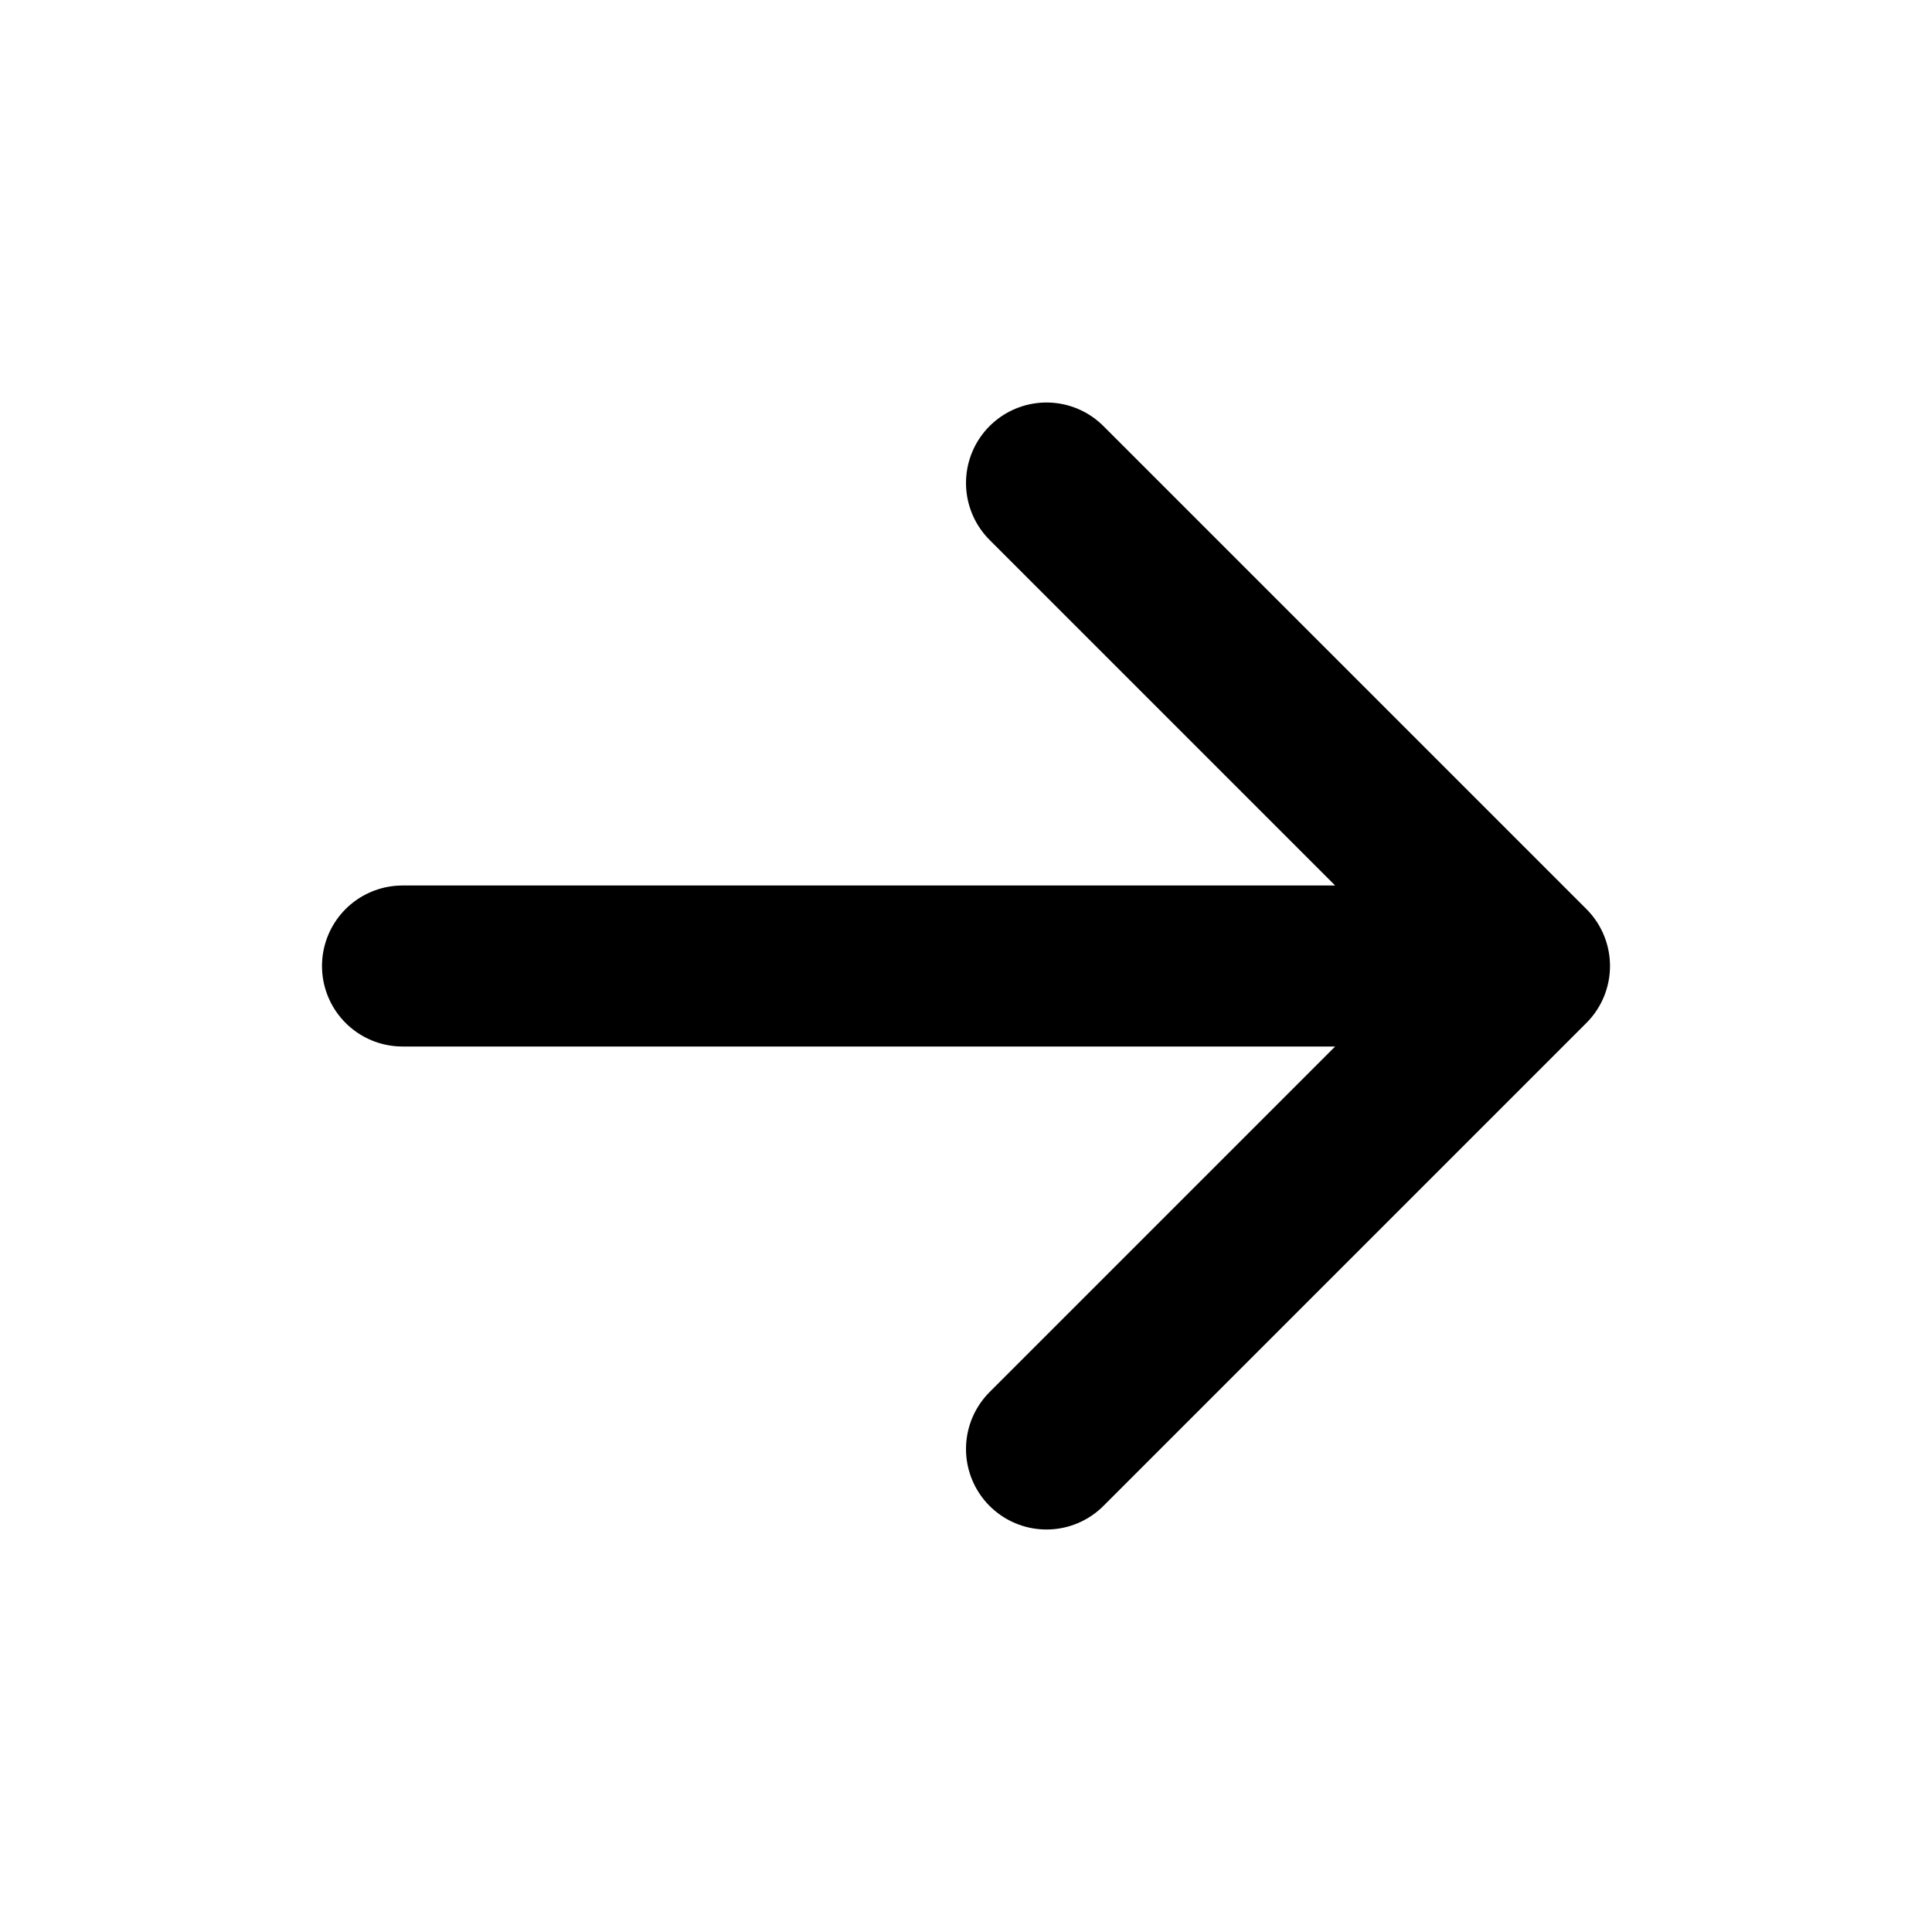
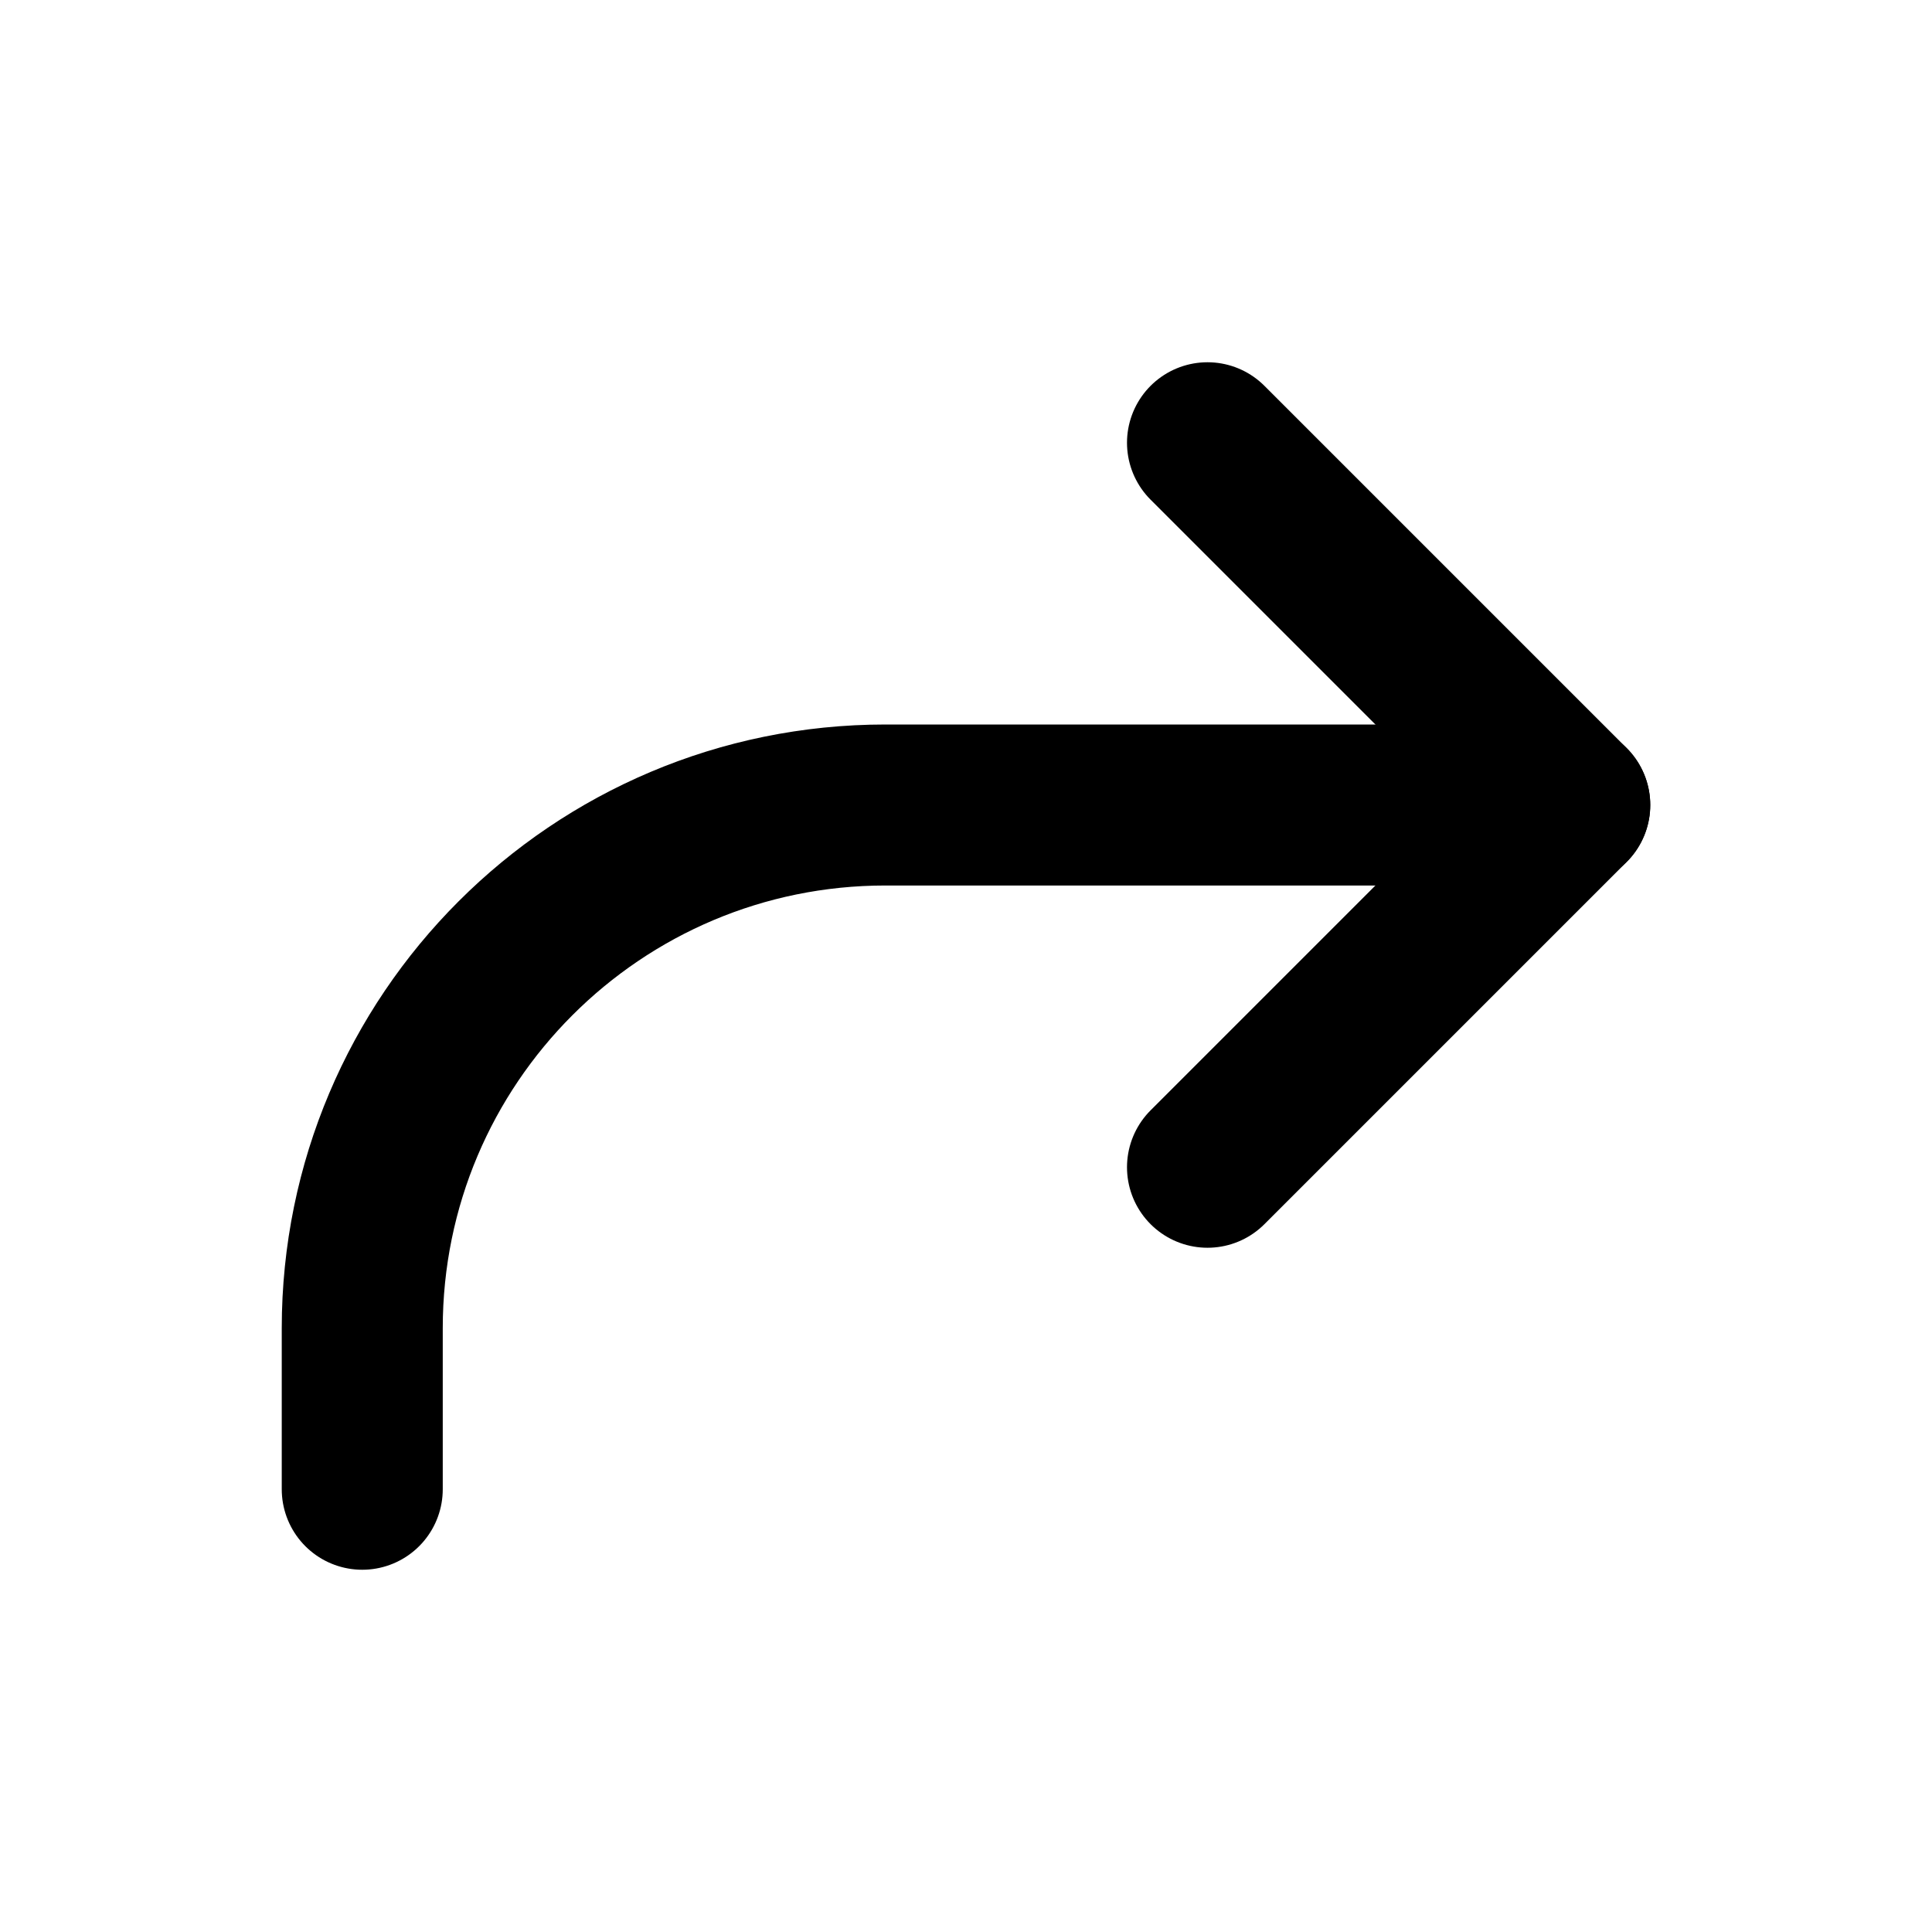
<svg xmlns="http://www.w3.org/2000/svg" viewBox="0 0 24 24" fill="none" stroke="currentColor" stroke-width="2" stroke-linecap="round" stroke-linejoin="round">
-   <path d="M5 12h14M13 6l6 6-6 6" />
+   <path d="M4.5 18.5L4.5 16.5A6.5 6.5 0 0 1 11 10L19.5 10" />
+   <path d="M15 5.5L19.5 10L15 14.5" />
</svg>
